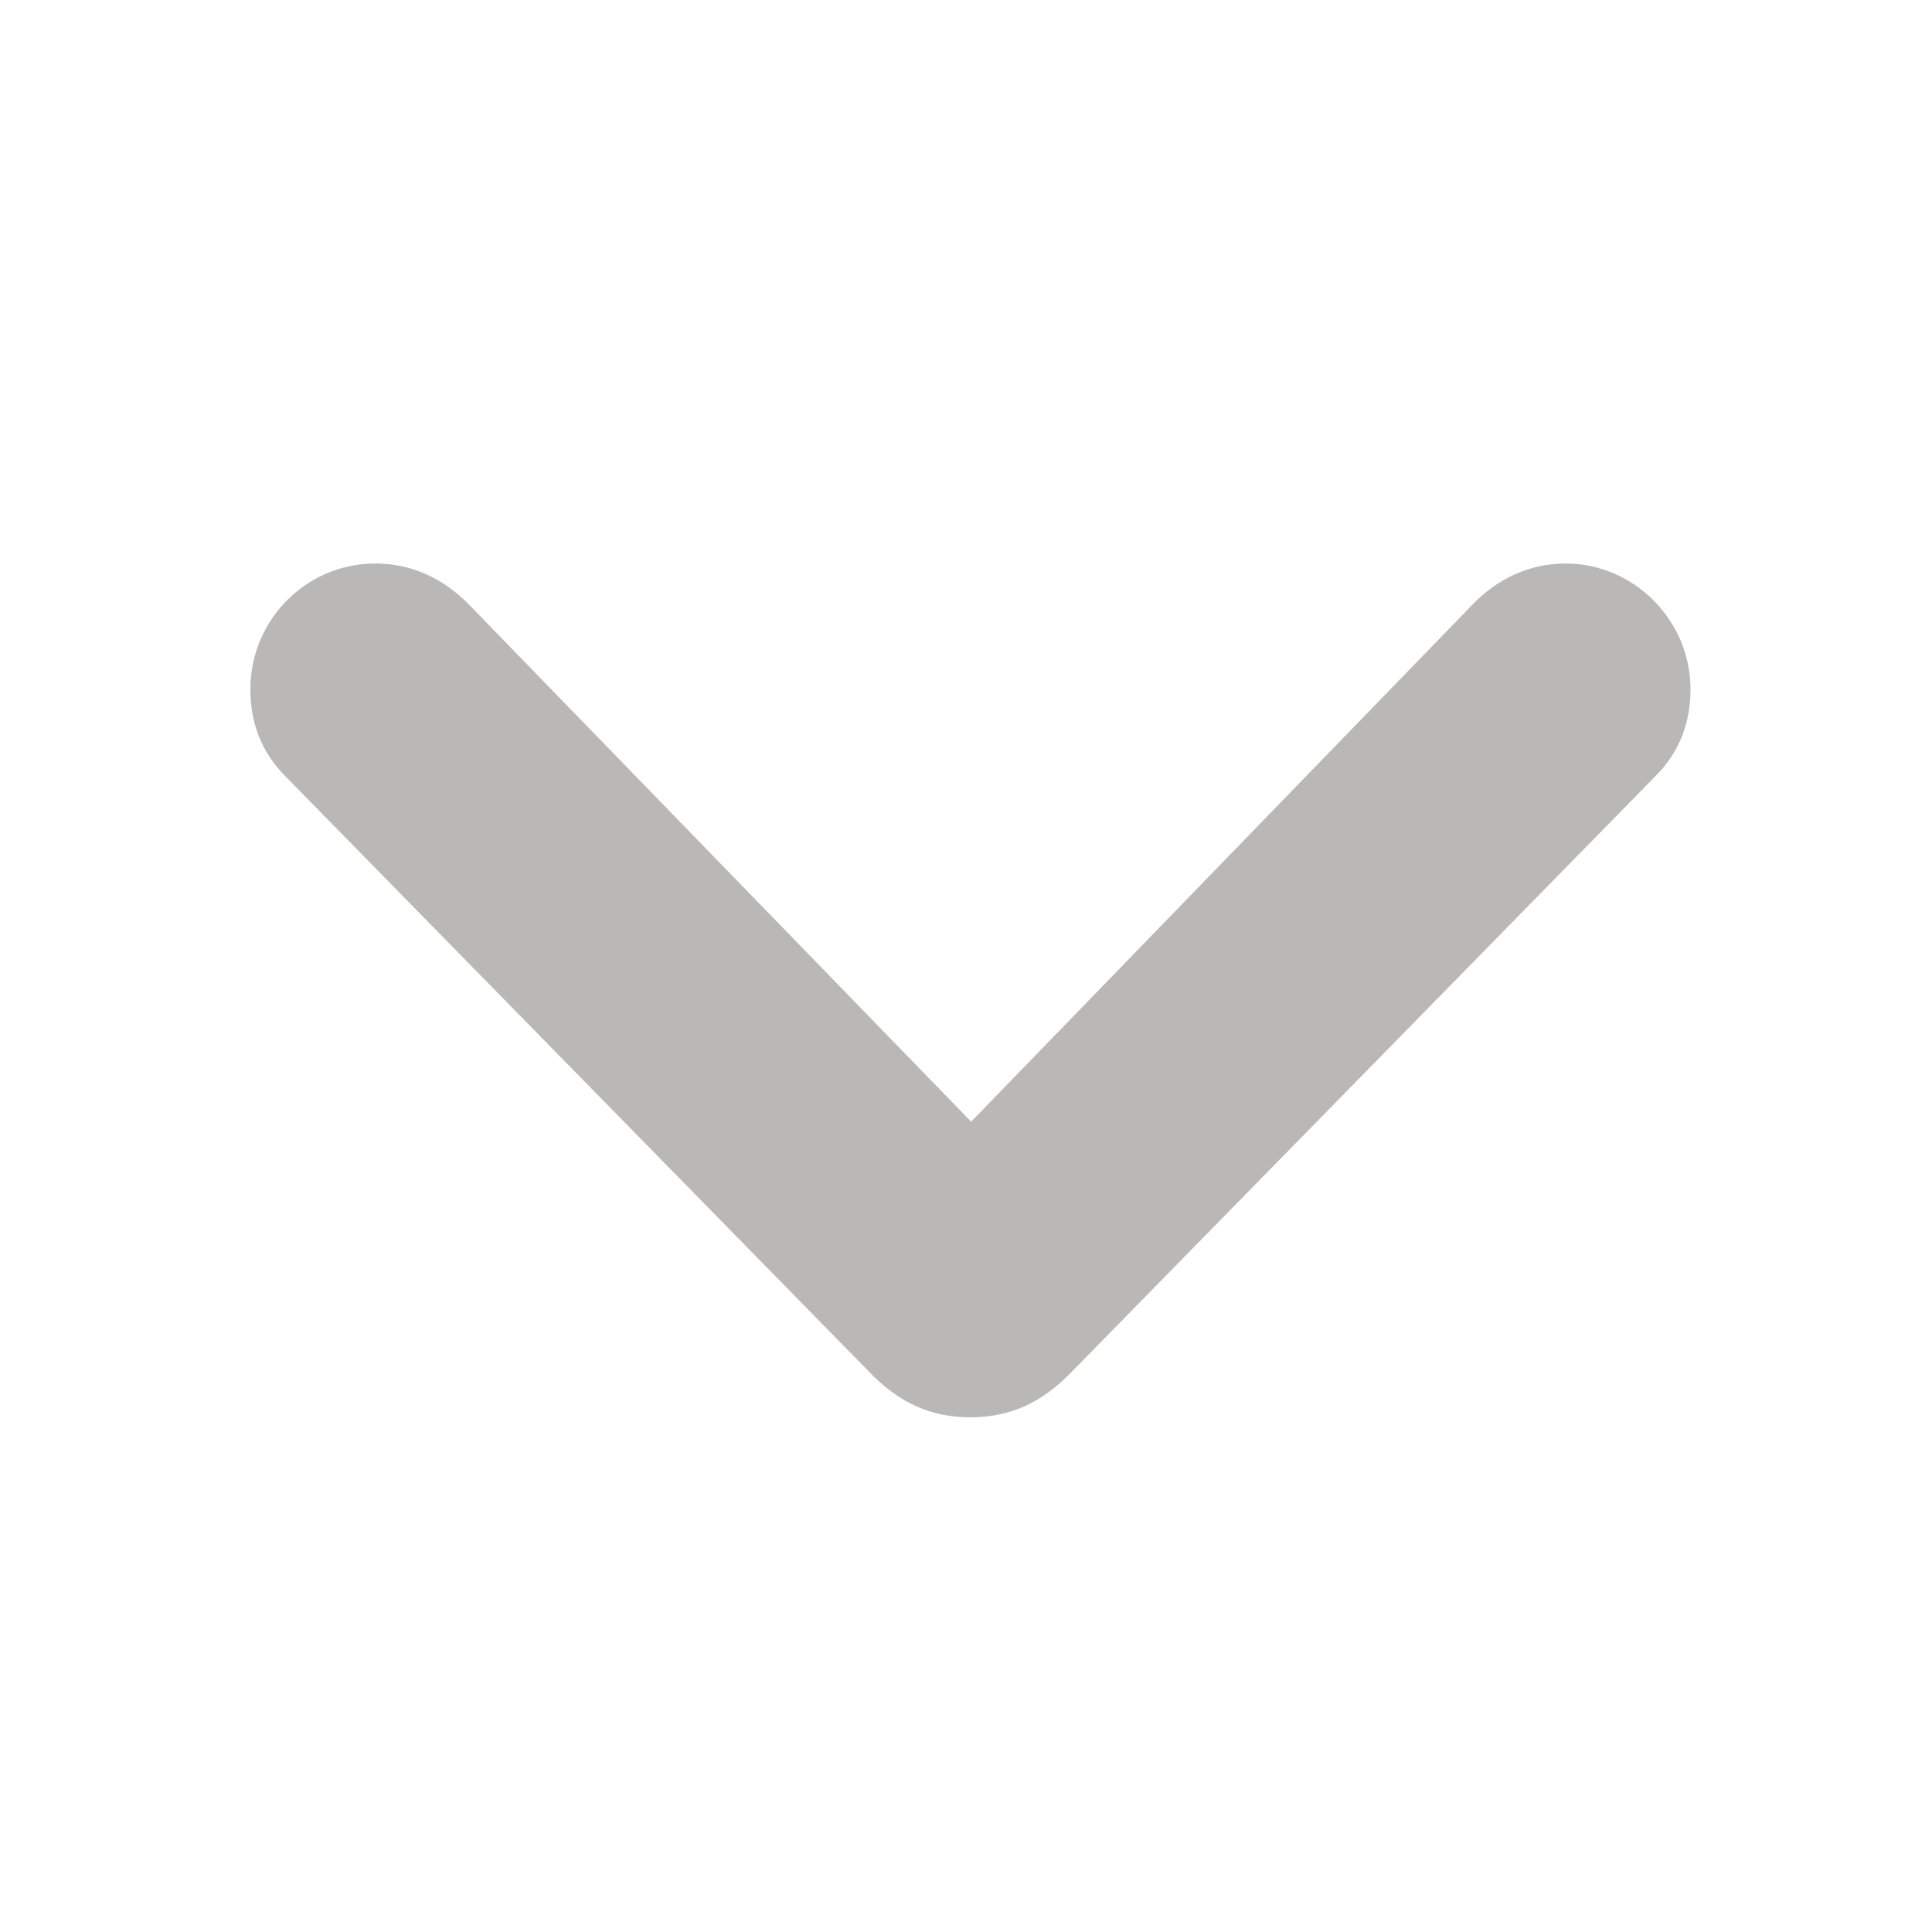
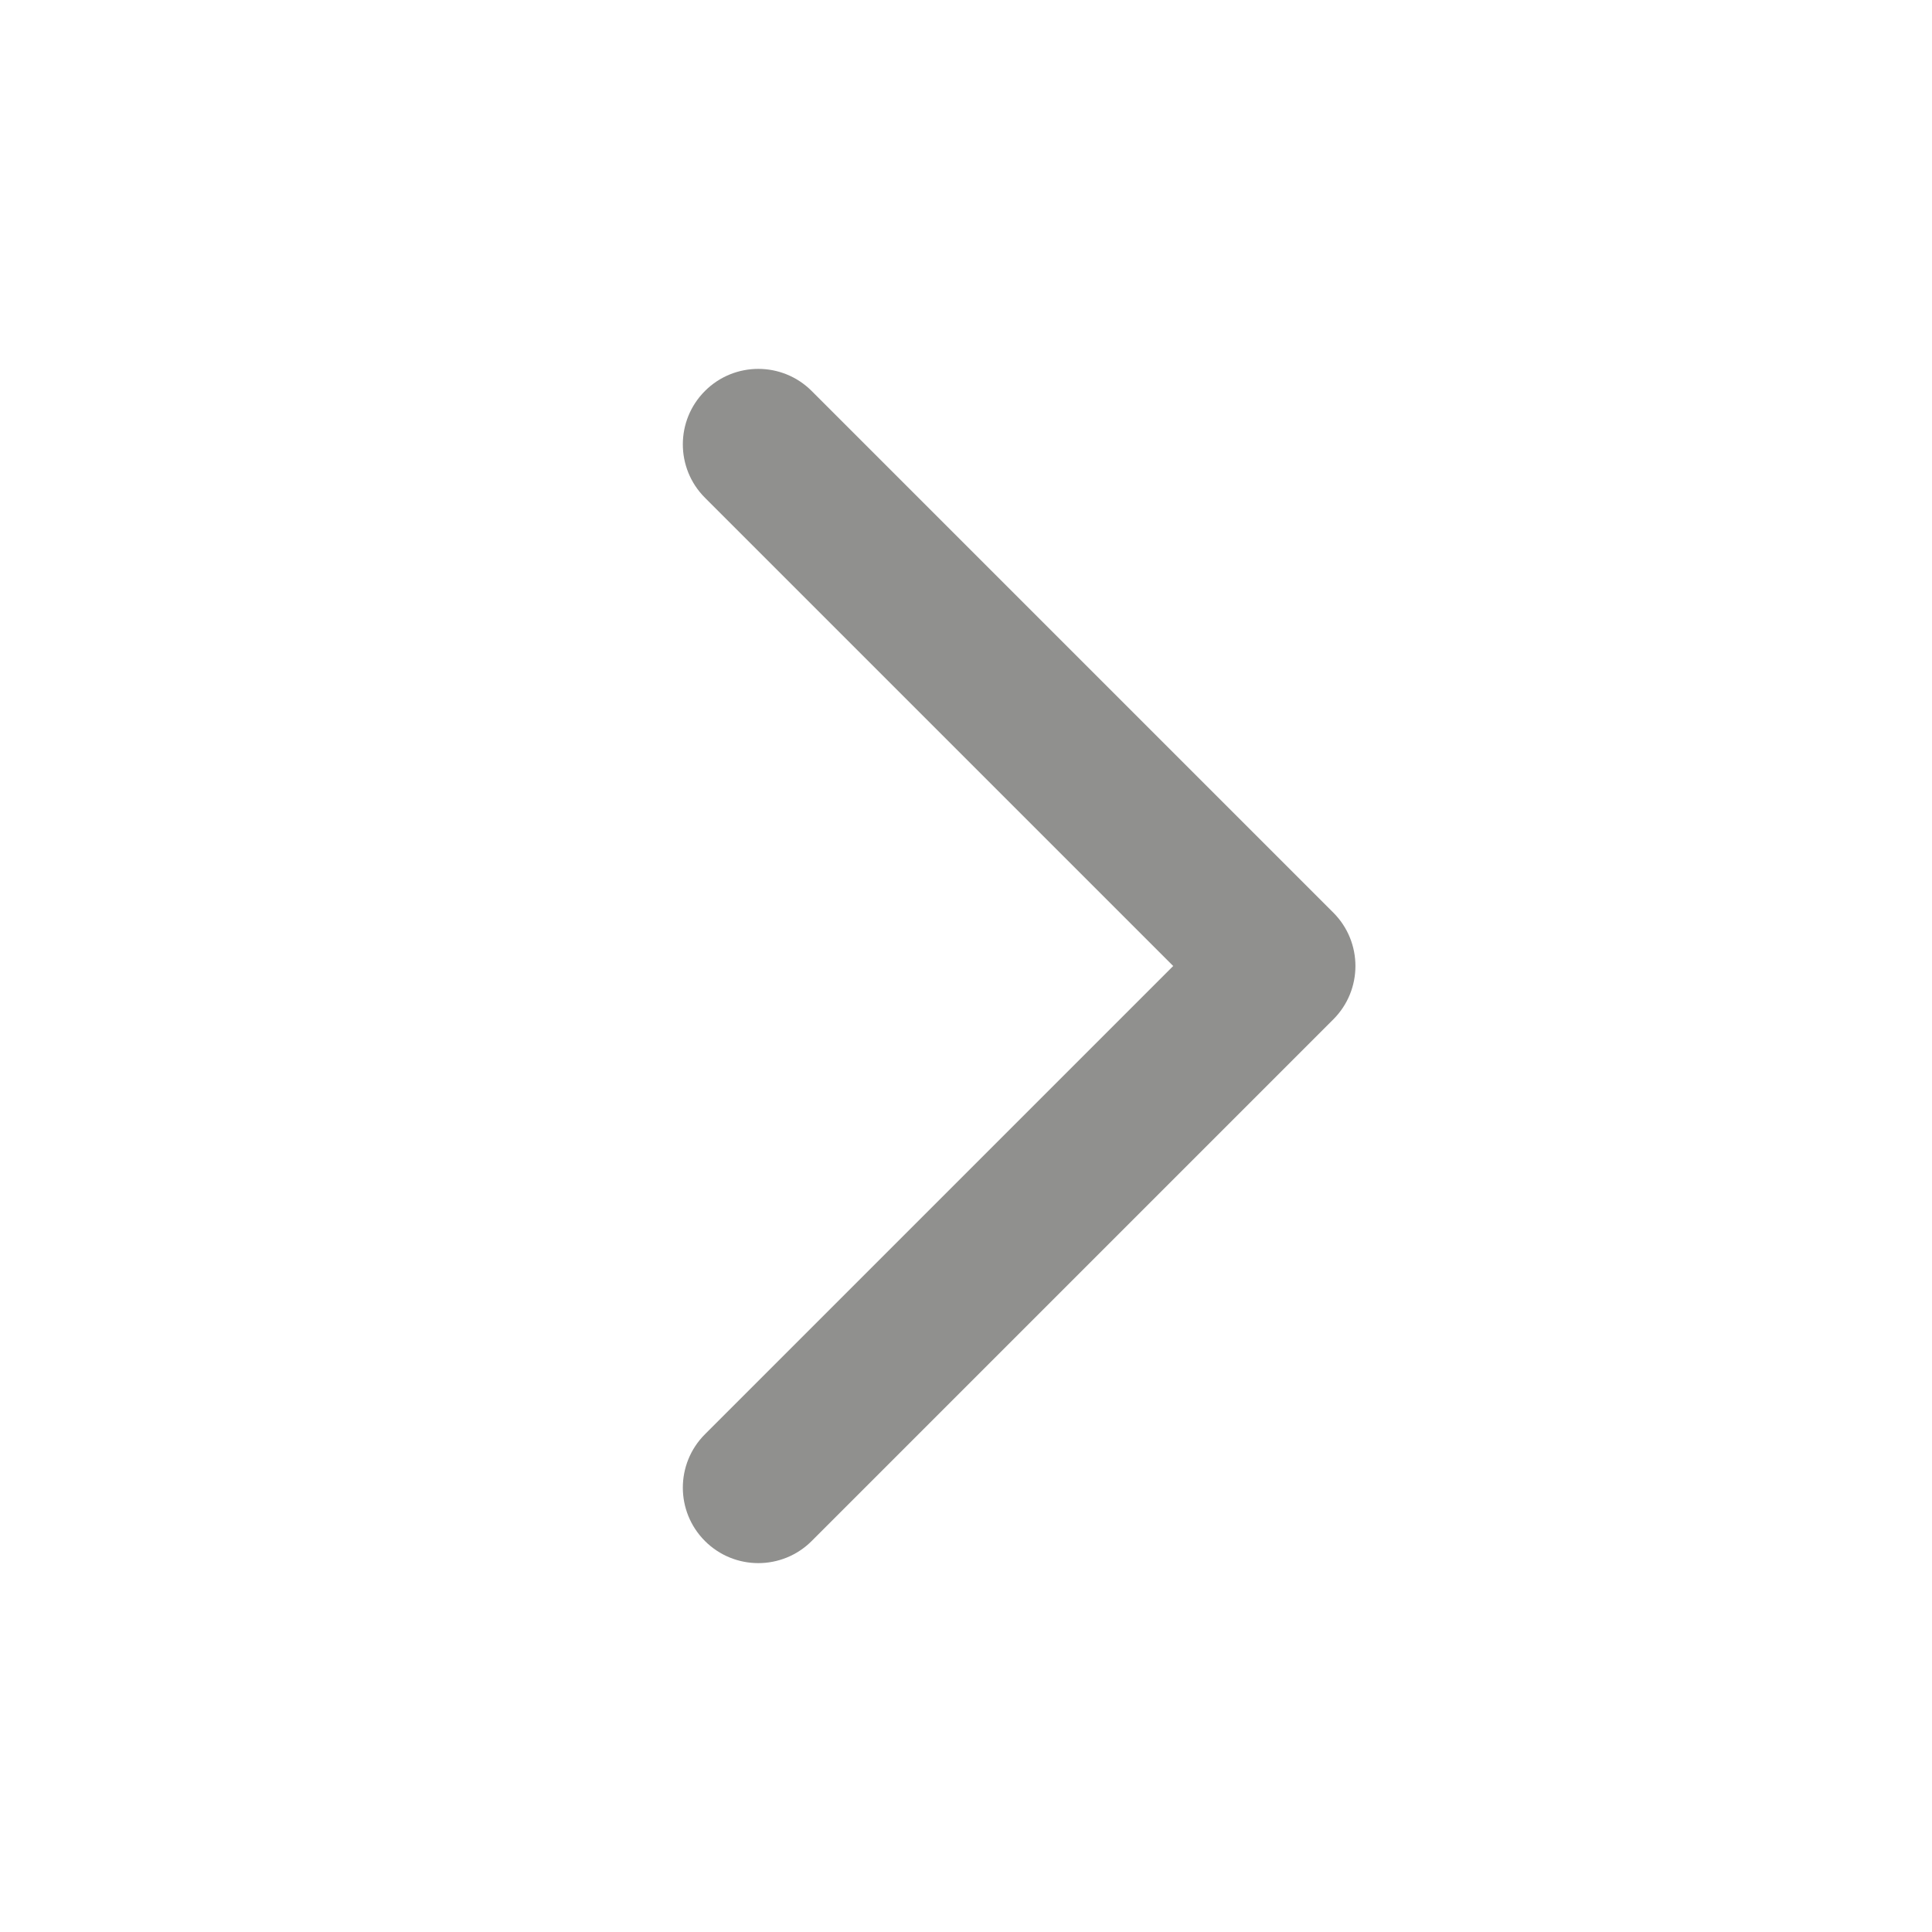
- <svg xmlns="http://www.w3.org/2000/svg" aria-hidden="true" role="graphics-symbol" viewBox="0 0 12 12" class="chevronDownRoundedThick" style="width: 12px; height: 12px; display: block; fill: rgba(55, 53, 47, 0.35); flex-shrink: 0; transition: transform 200ms ease-out; transform: rotateZ(0deg); opacity: 1;">
-   <path d="M6.027 8.803C6.271 8.803 6.472 8.715 6.662 8.515L10.28 4.823C10.427 4.677 10.5 4.496 10.5 4.281C10.5 3.852 10.148 3.5 9.724 3.5C9.509 3.5 9.309 3.588 9.152 3.749L6.032 6.967L2.907 3.749C2.746 3.588 2.551 3.5 2.331 3.5C1.901 3.5 1.555 3.852 1.555 4.281C1.555 4.496 1.628 4.677 1.774 4.823L5.393 8.515C5.588 8.72 5.788 8.803 6.027 8.803Z">
+ <svg xmlns="http://www.w3.org/2000/svg" aria-hidden="true" role="graphics-symbol" viewBox="0 0 16 16" class="arrowChevronSingleRightSmall" style="width: 16px; height: 16px; display: block; fill: rgba(71, 70, 68, 0.6); flex-shrink: 0;">
+   <path d="M6.722 3.238a.625.625 0 1 0-.884.884L9.716 8l-3.878 3.878a.625.625 0 0 0 .884.884l4.32-4.32a.625.625 0 0 0 0-.884z">
  </path>
</svg>
